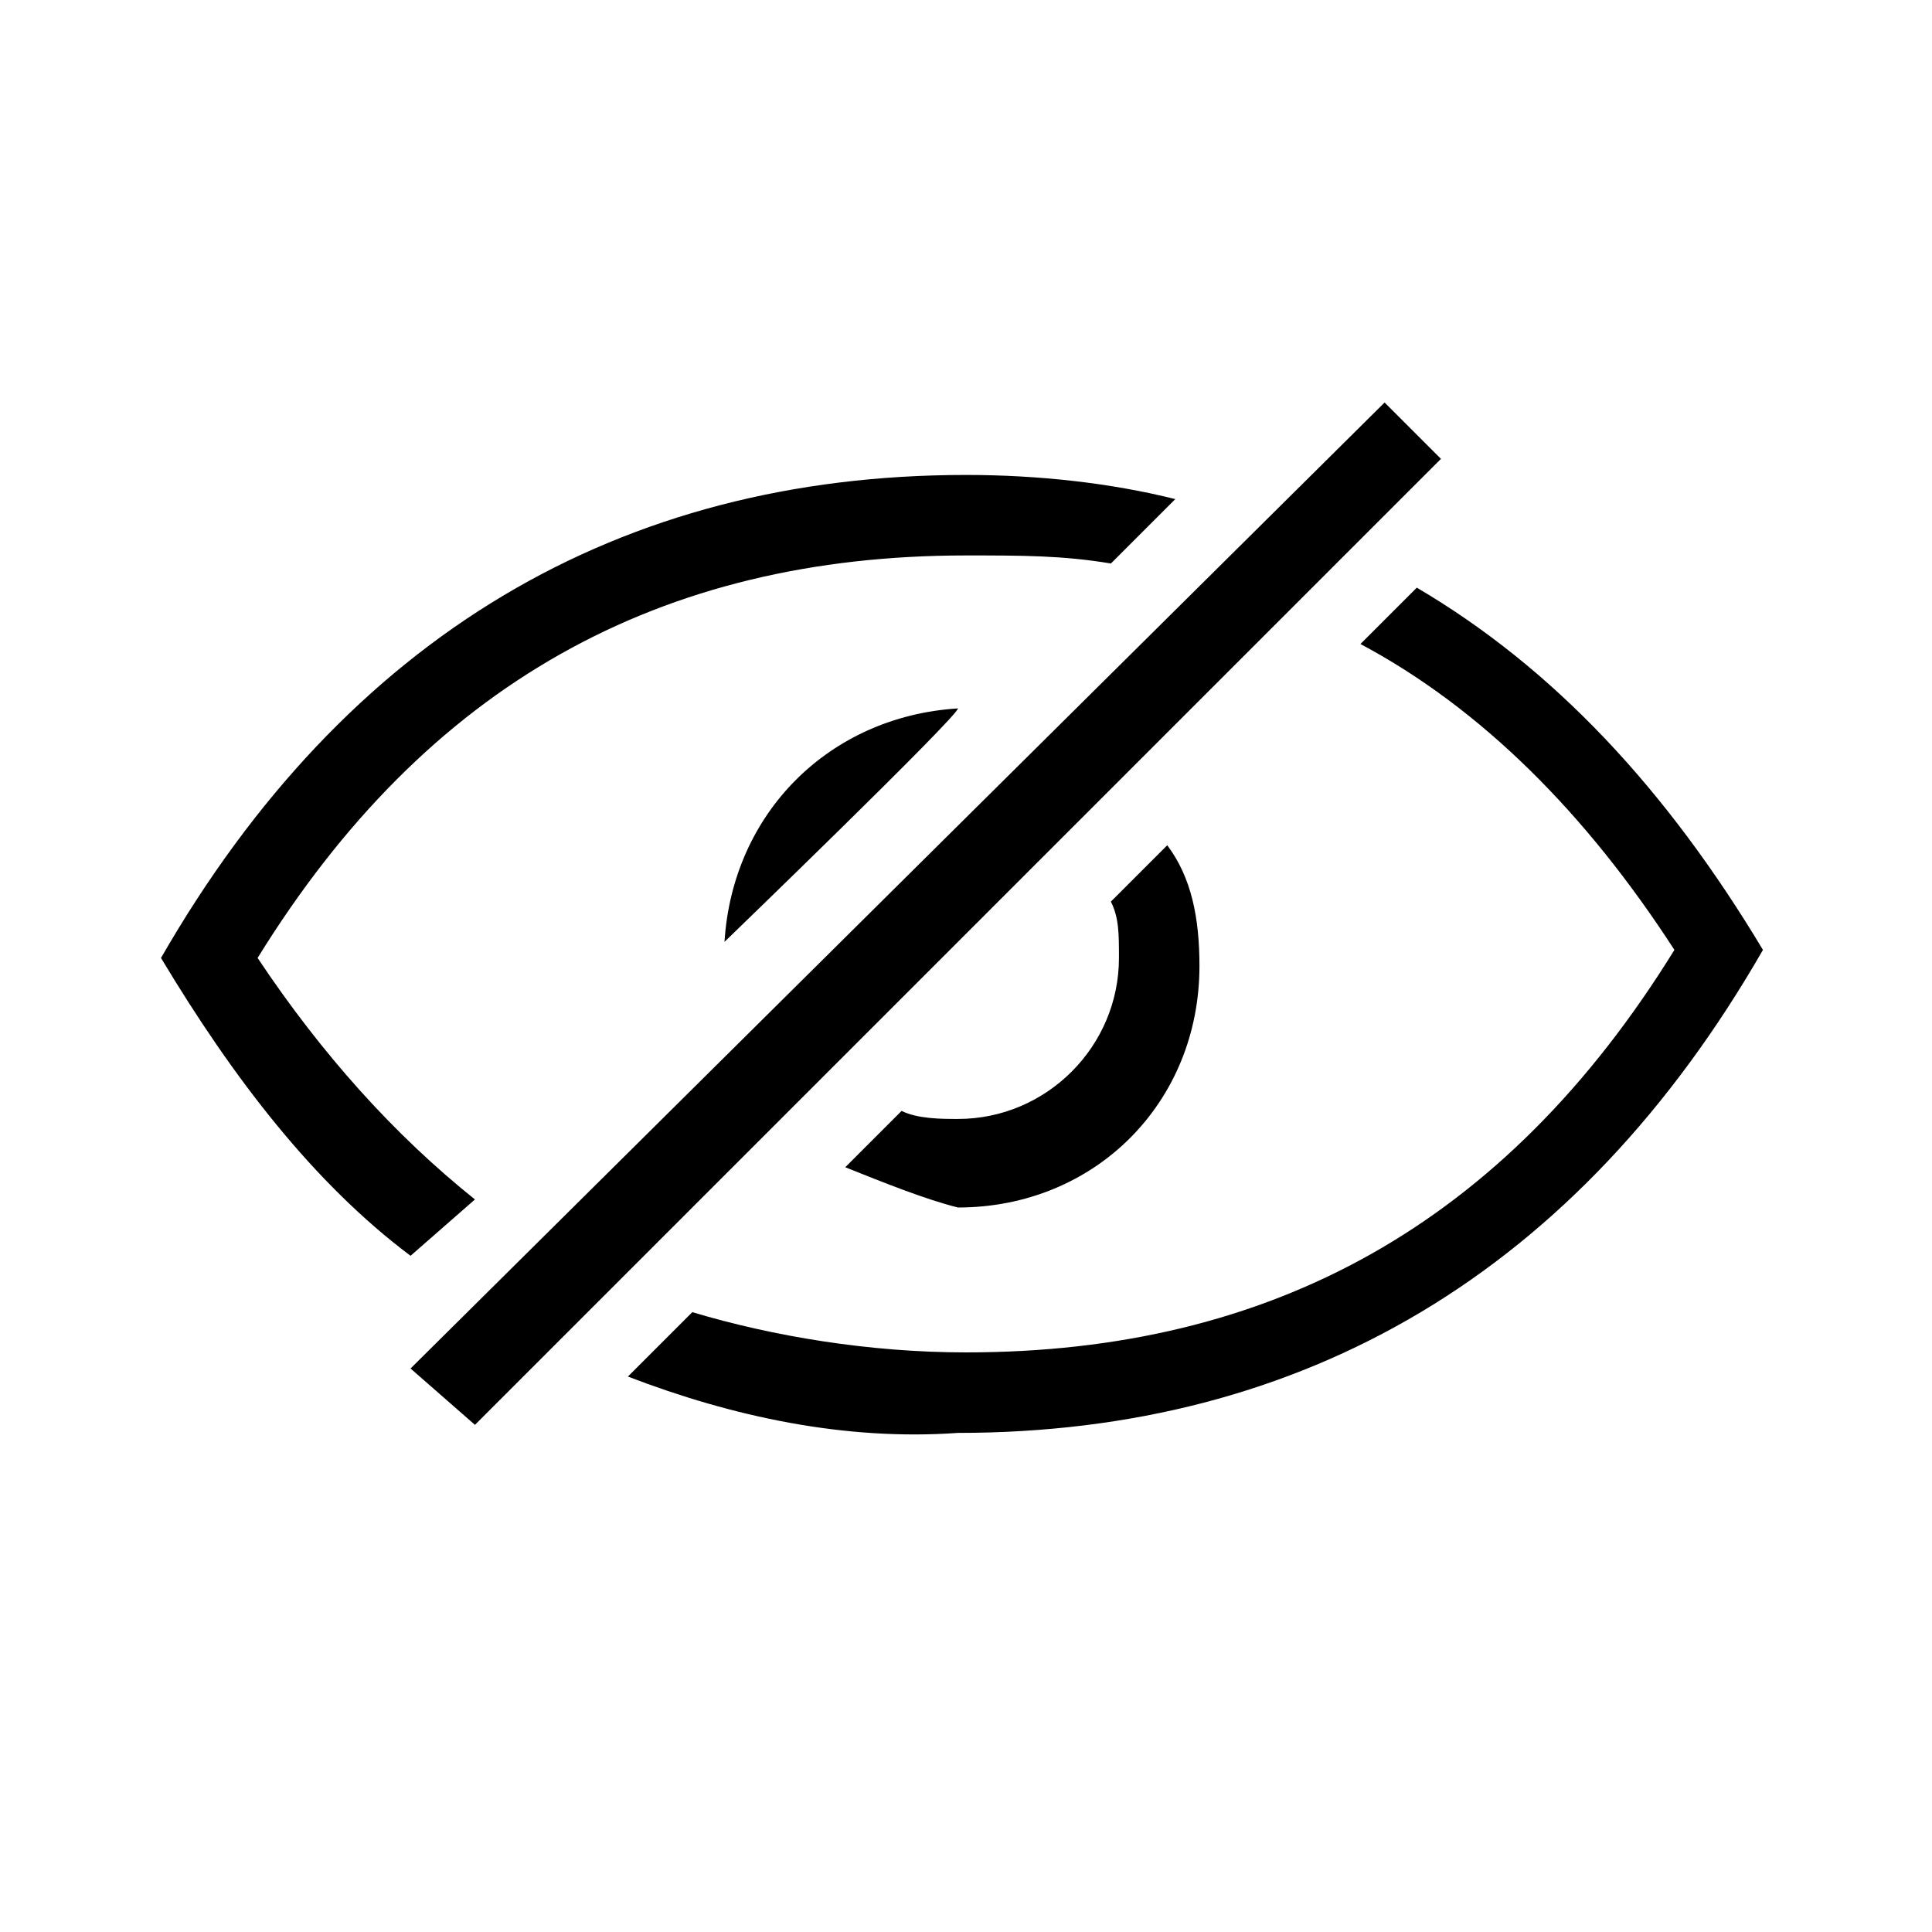
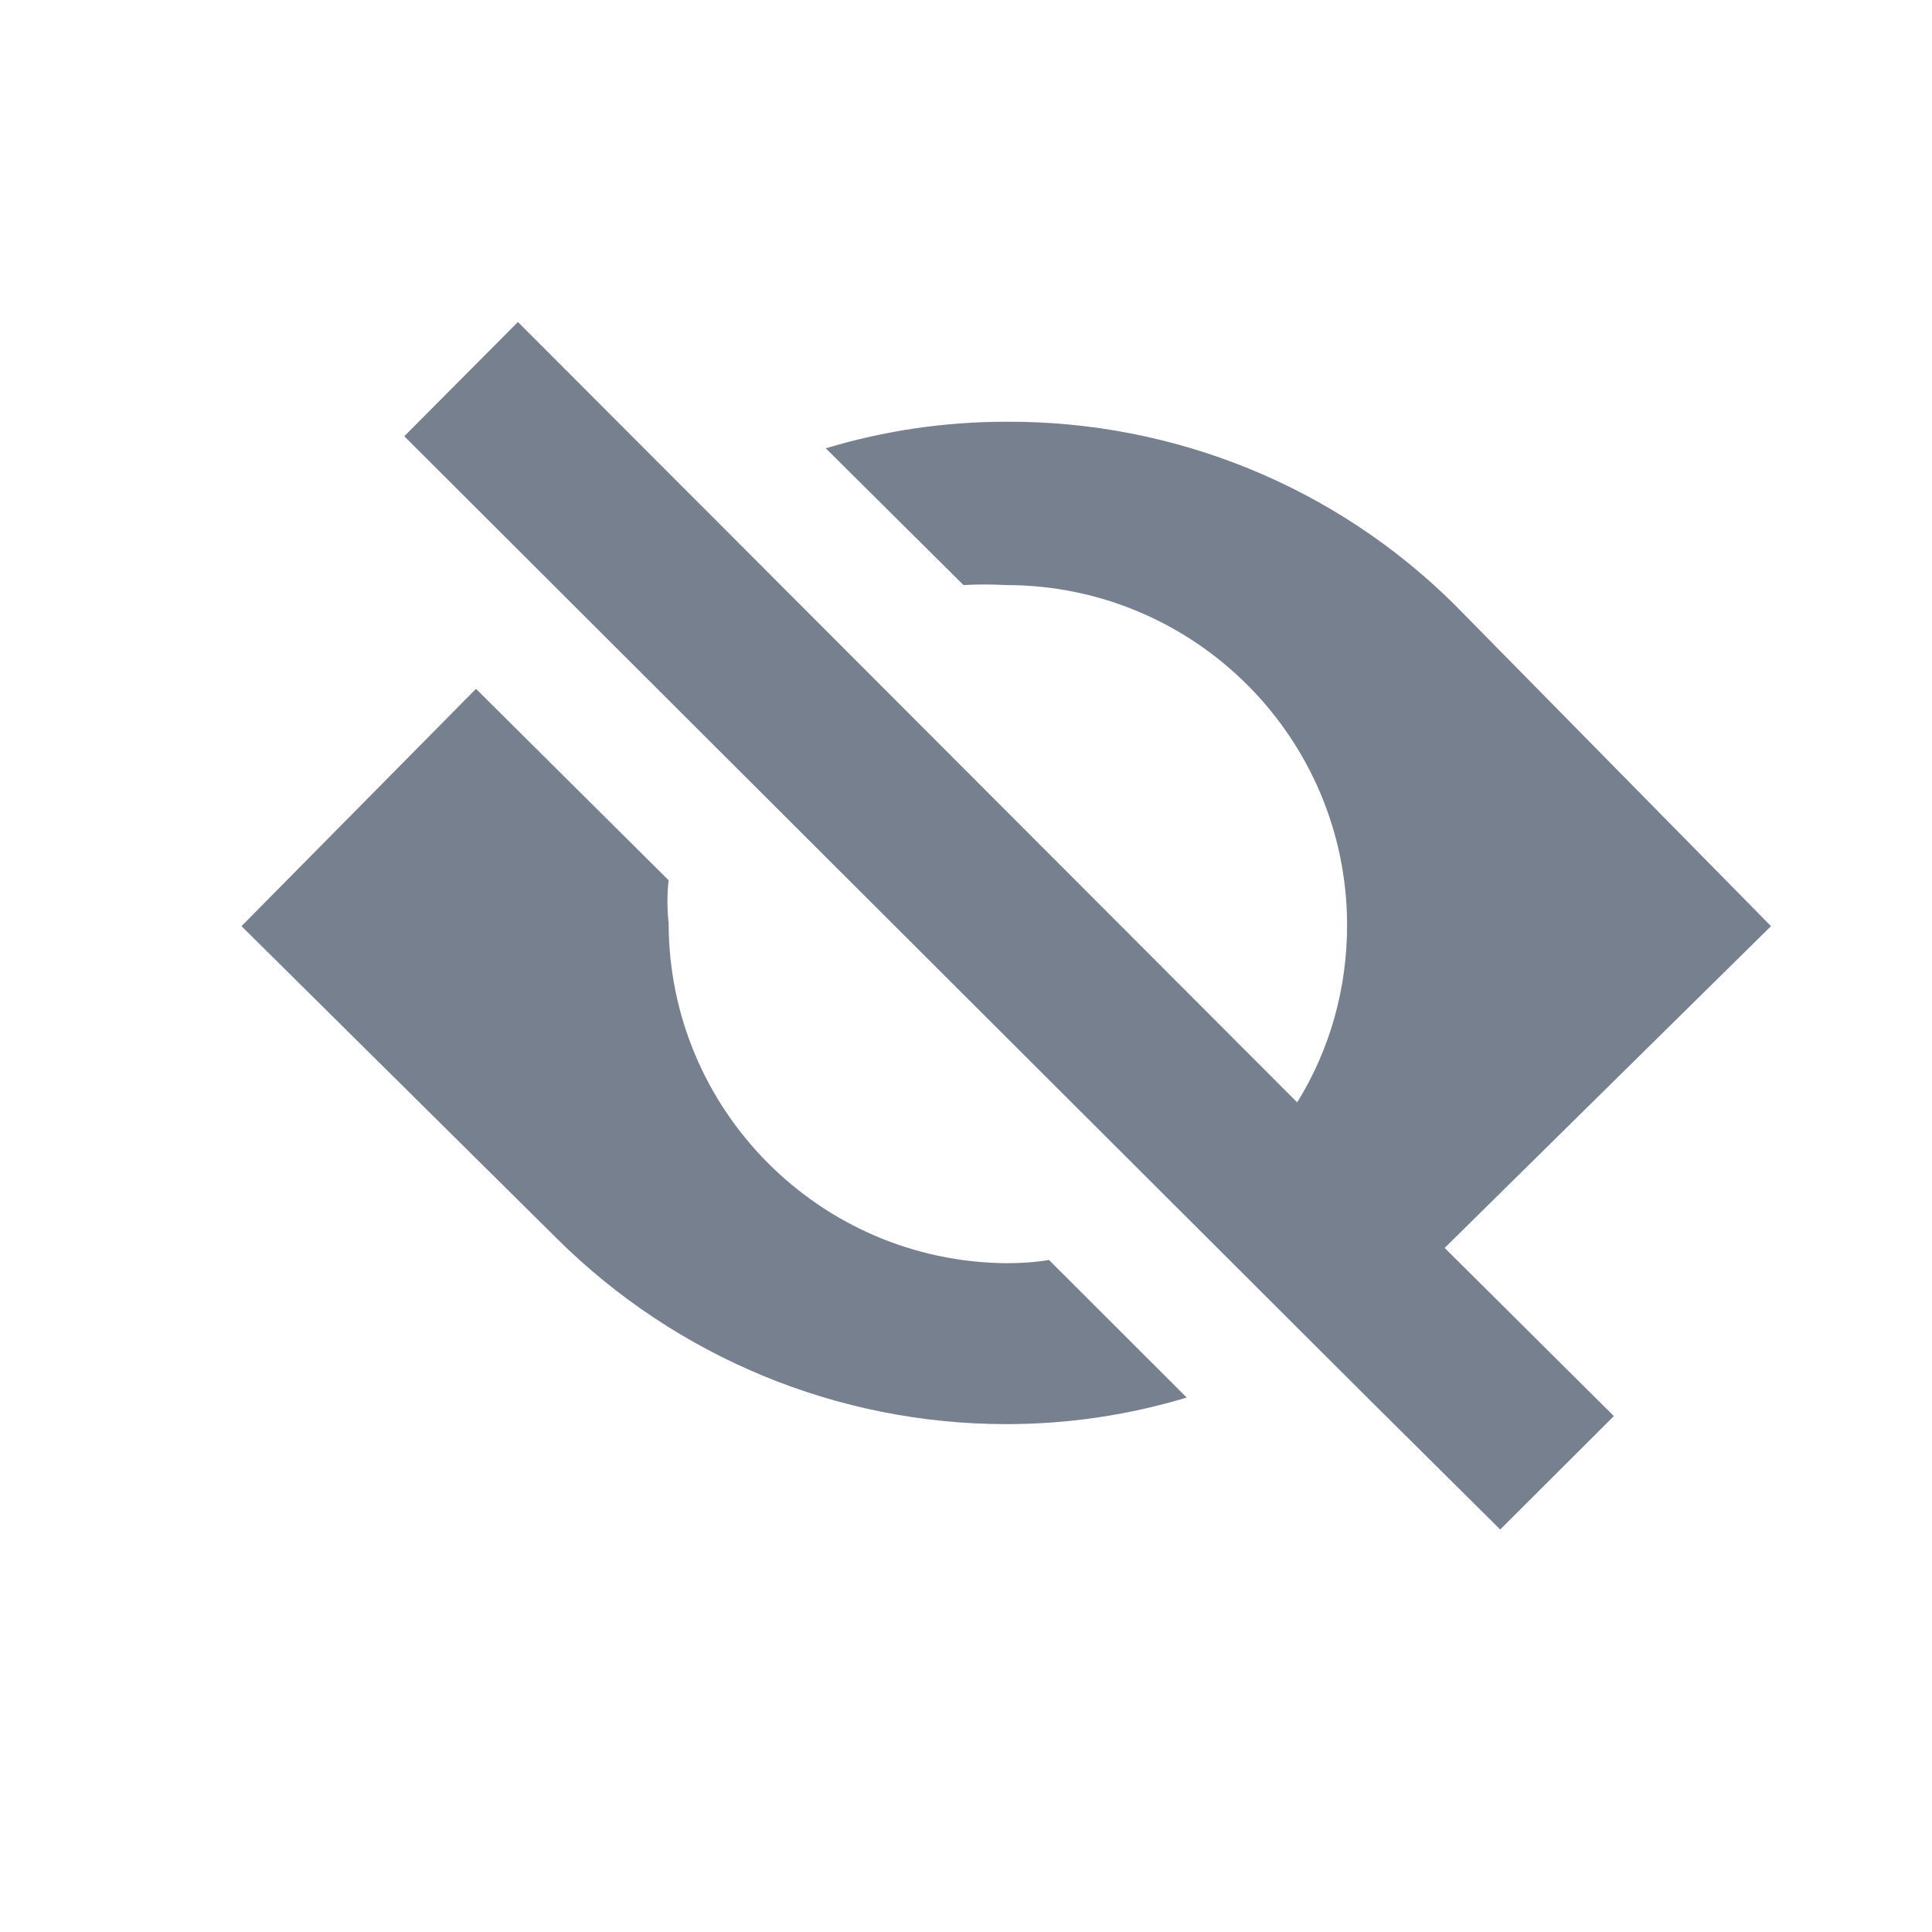
- <svg xmlns="http://www.w3.org/2000/svg" t="1583162338569" class="icon" viewBox="0 0 1024 1024" version="1.1" p-id="1033" width="200" height="200">
-   <path d="M332.8 729.6l34.133-34.133c42.667 12.8 93.867 21.333 145.067 21.333 162.133 0 285.867-68.267 375.467-213.333-46.933-72.533-102.4-128-166.4-162.133l29.867-29.867c72.533 42.667 132.267 106.667 183.467 192-98.133 170.667-243.2 256-426.667 256-59.733 4.267-119.467-8.533-174.933-29.867z m-115.2-64c-51.2-38.4-93.867-93.867-132.267-157.867 98.133-170.667 243.2-256 426.667-256 38.4 0 76.8 4.267 110.933 12.8l-34.133 34.133c-25.6-4.267-46.933-4.267-76.8-4.267-162.133 0-285.867 68.267-375.467 213.333 34.133 51.2 72.533 93.867 115.2 128l-34.133 29.867z m230.4-46.933l29.867-29.867c8.533 4.267 21.333 4.267 29.867 4.267 46.933 0 85.333-38.4 85.333-85.333 0-12.8 0-21.333-4.267-29.867l29.867-29.867c12.8 17.067 17.067 38.4 17.067 64 0 72.533-55.467 128-128 128-17.067-4.267-38.4-12.8-59.733-21.333zM384 499.2c4.267-68.267 55.467-119.467 123.733-123.733 0 4.267-123.733 123.733-123.733 123.733zM733.867 213.333l29.867 29.867-512 512-34.133-29.867L733.867 213.333z" p-id="1034" />
+ <svg xmlns="http://www.w3.org/2000/svg" width="24" height="24" viewBox="0 0 24 24" fill="none">
+   <path d="M13.031 15.652L14.742 17.361C14.012 17.581 13.261 17.691 12.5 17.691C10.408 17.691 8.406 16.861 6.924 15.392L3 11.505L5.913 8.557L8.306 10.935C8.286 11.115 8.286 11.285 8.306 11.465C8.306 13.783 10.178 15.672 12.5 15.692C12.68 15.692 12.85 15.682 13.031 15.652Z" fill="#76808F" />
+   <path d="M22 11.505L18.066 7.508C16.584 6.039 14.582 5.229 12.5 5.239C11.739 5.239 10.988 5.349 10.258 5.569L11.969 7.268C12.15 7.258 12.32 7.258 12.5 7.268C14.842 7.268 16.734 9.167 16.734 11.495C16.734 12.274 16.524 13.034 16.114 13.694L6.434 4L5.022 5.419L16.314 16.692L17.025 17.401L18.636 19L20.048 17.591L17.946 15.502L22 11.505Z" fill="#76808F" />
</svg>
